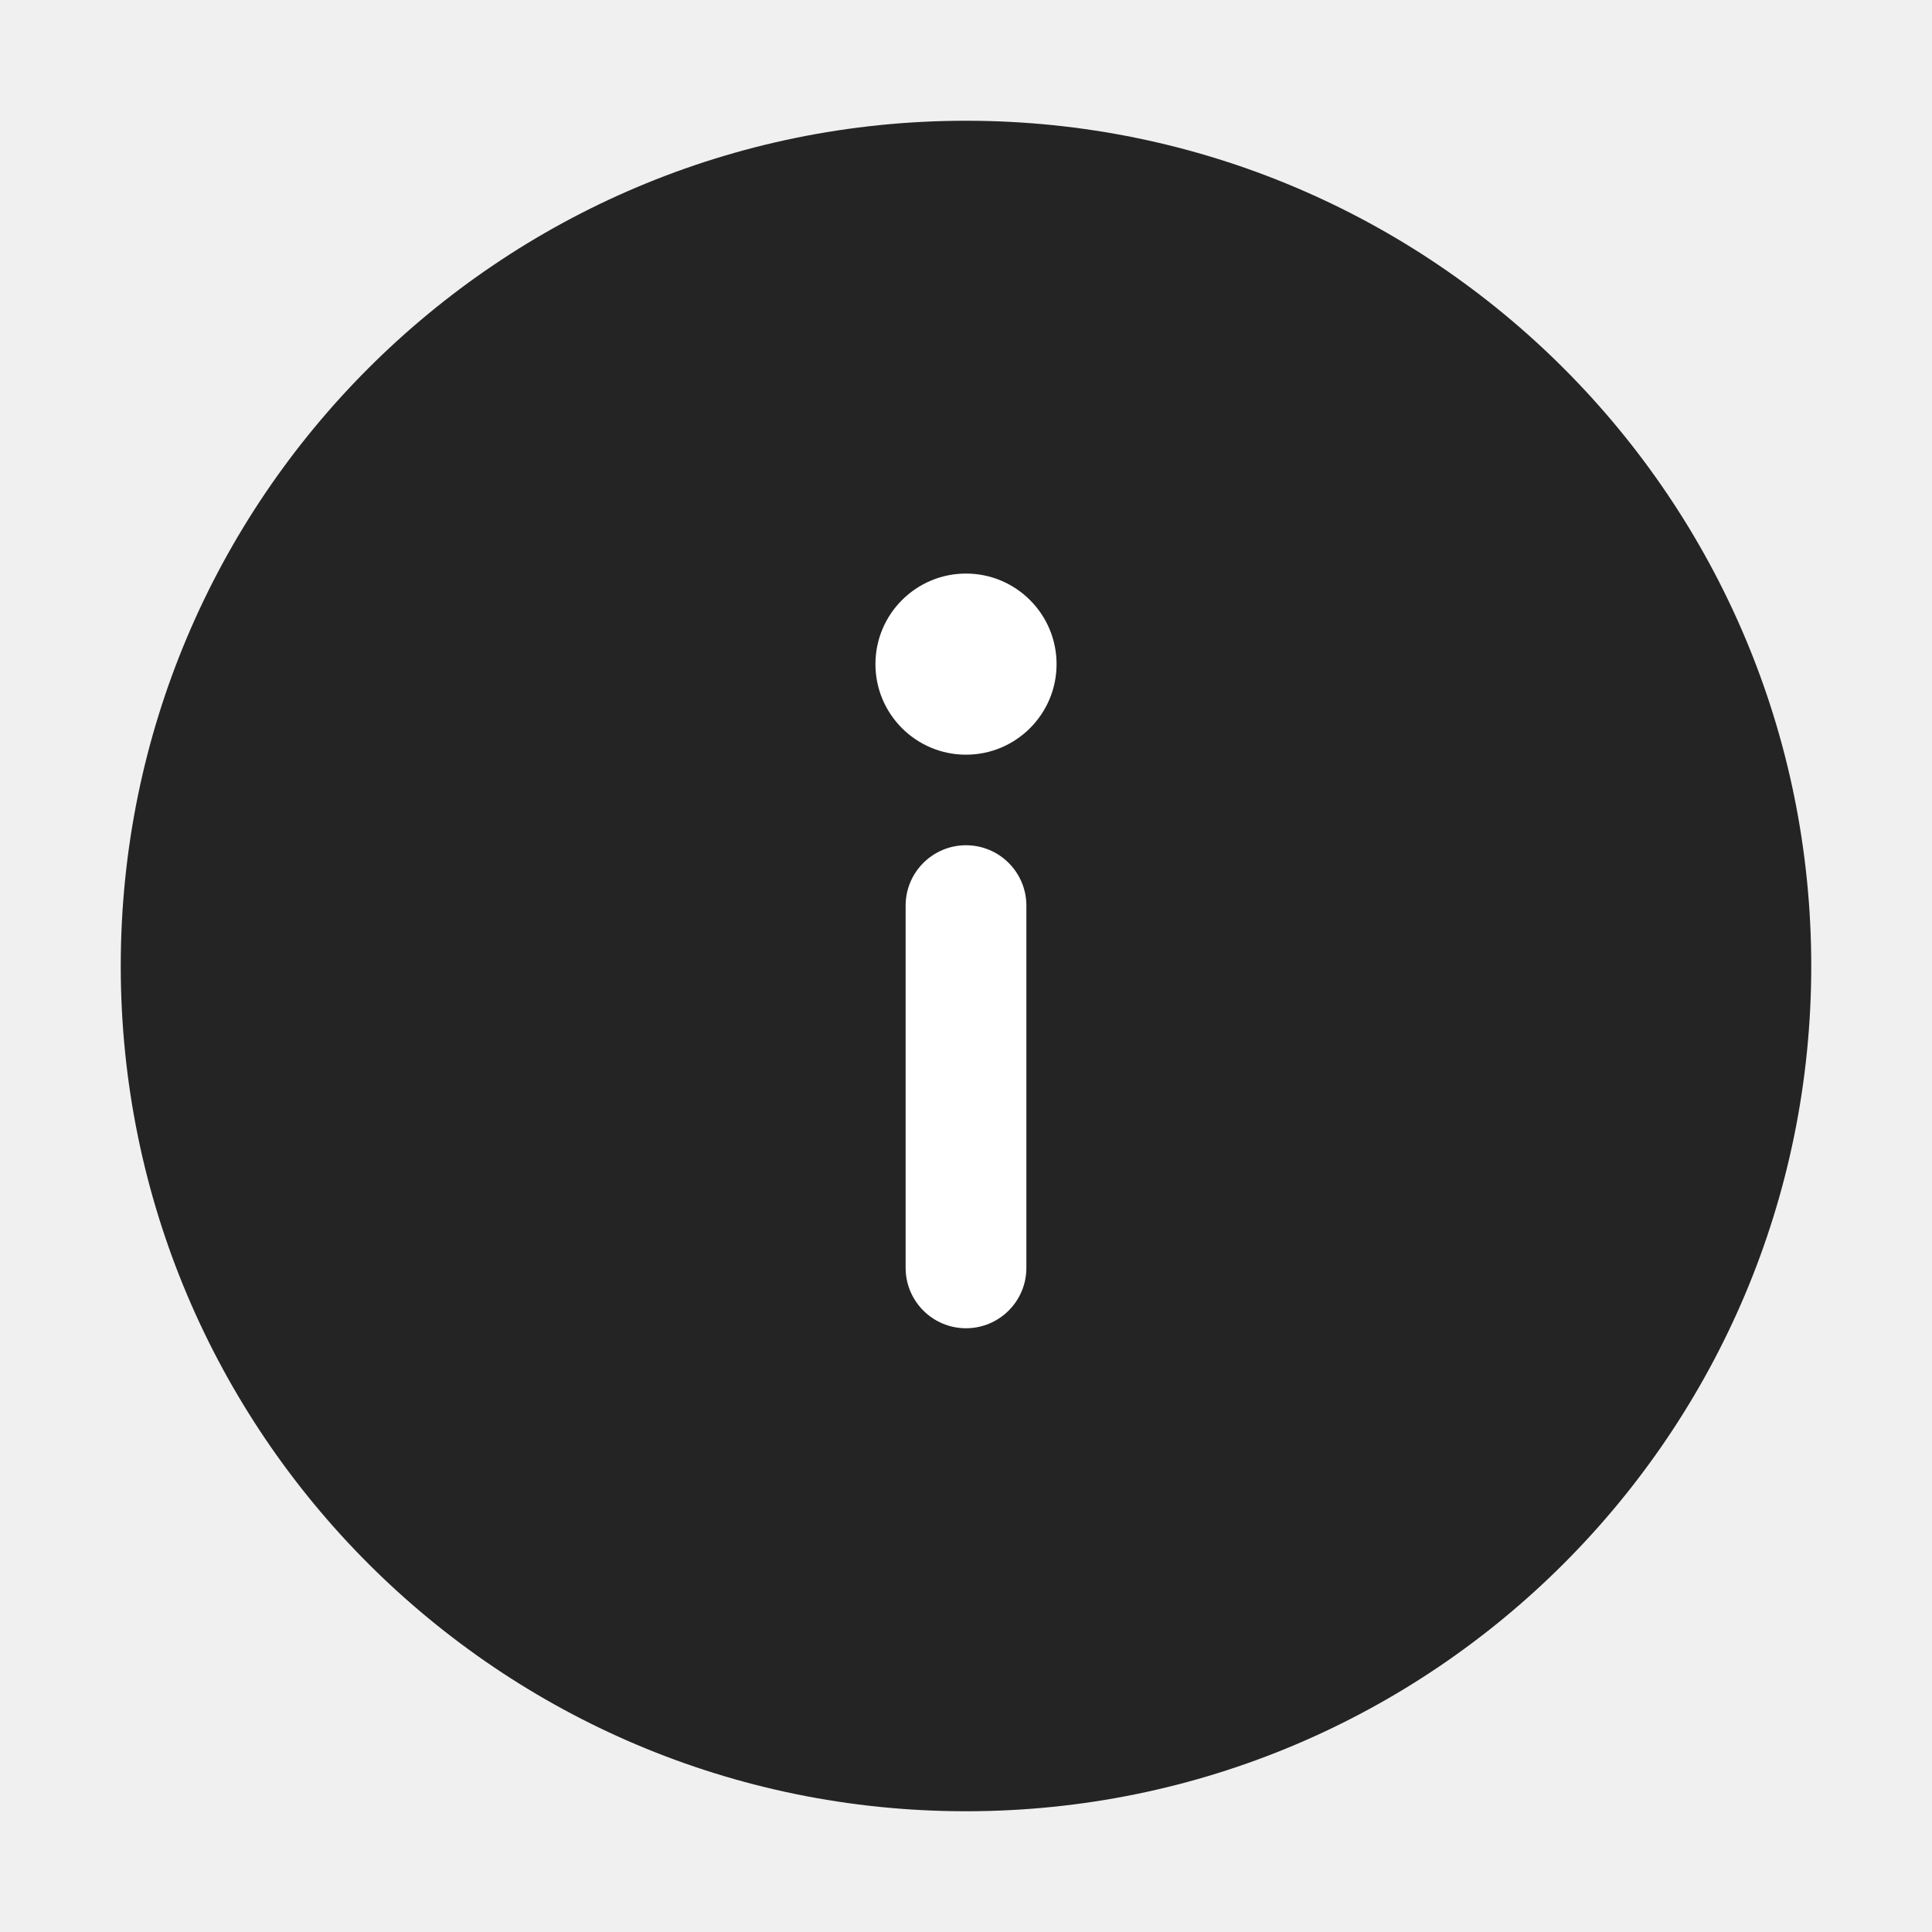
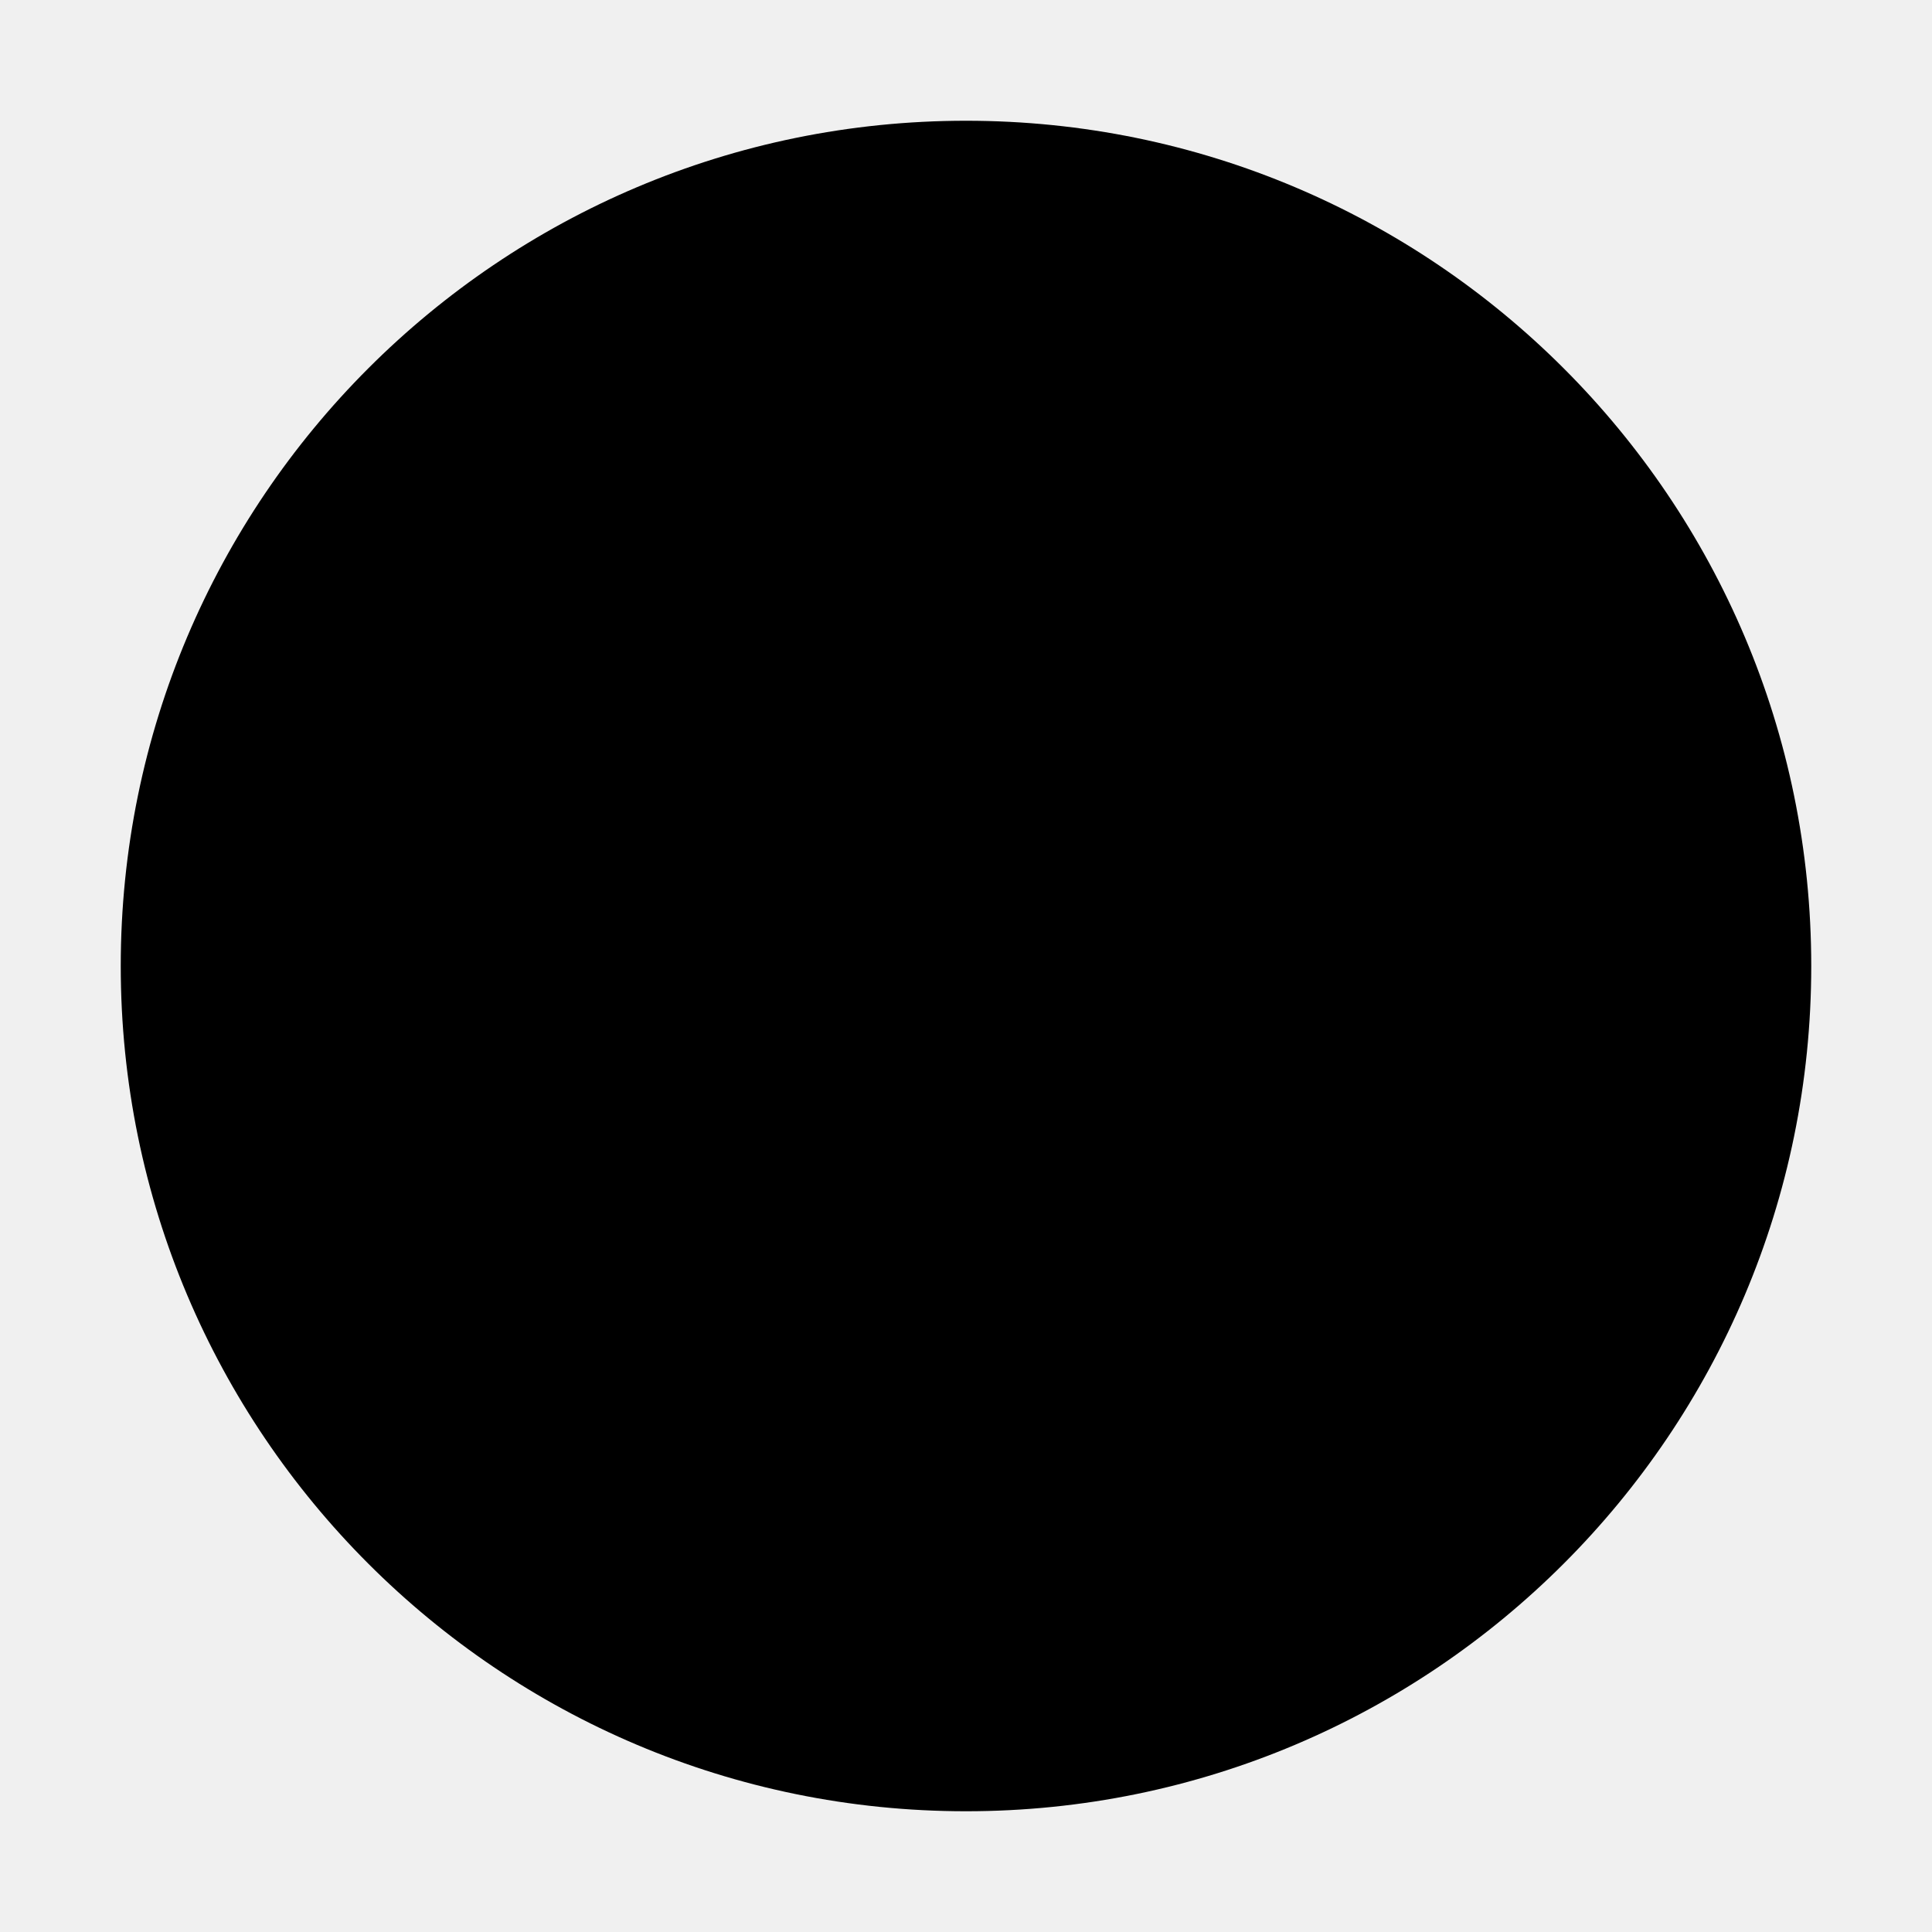
- <svg xmlns="http://www.w3.org/2000/svg" viewBox="0 0 16 16" fill="none">
-   <path class="sky-i-path-1" d="M8 1C11.866 1 15 4.134 15 8C15 11.866 11.866 15 8 15C4.134 15 1 11.866 1 8C1 4.134 4.134 1 8 1Z" fill="#242424" />
-   <path class="sky-i-path-2" d="M8.75 5.5C8.75 5.914 8.414 6.25 8 6.25C7.586 6.25 7.25 5.914 7.25 5.5C7.25 5.086 7.586 4.75 8 4.75C8.414 4.75 8.75 5.086 8.75 5.5Z M8 7C8.276 7 8.5 7.224 8.5 7.5V10.5C8.5 10.776 8.276 11 8 11C7.724 11 7.5 10.776 7.5 10.5V7.5C7.5 7.224 7.724 7 8 7Z" fill="white" />
+ <svg xmlns="http://www.w3.org/2000/svg" viewBox="0 0 16 16">
+   <path class="sky-i-path-1" d="M8 1C11.866 1 15 4.134 15 8C15 11.866 11.866 15 8 15C4.134 15 1 11.866 1 8C1 4.134 4.134 1 8 1Z" />
+   <path class="sky-i-path-2" d="M8.75 5.5C8.75 5.914 8.414 6.25 8 6.25C7.586 6.25 7.25 5.914 7.25 5.5C7.25 5.086 7.586 4.75 8 4.75C8.414 4.75 8.75 5.086 8.75 5.5Z M8 7C8.276 7 8.5 7.224 8.5 7.5V10.5C8.5 10.776 8.276 11 8 11C7.724 11 7.5 10.776 7.5 10.5V7.5C7.5 7.224 7.724 7 8 7Z" />
</svg>
